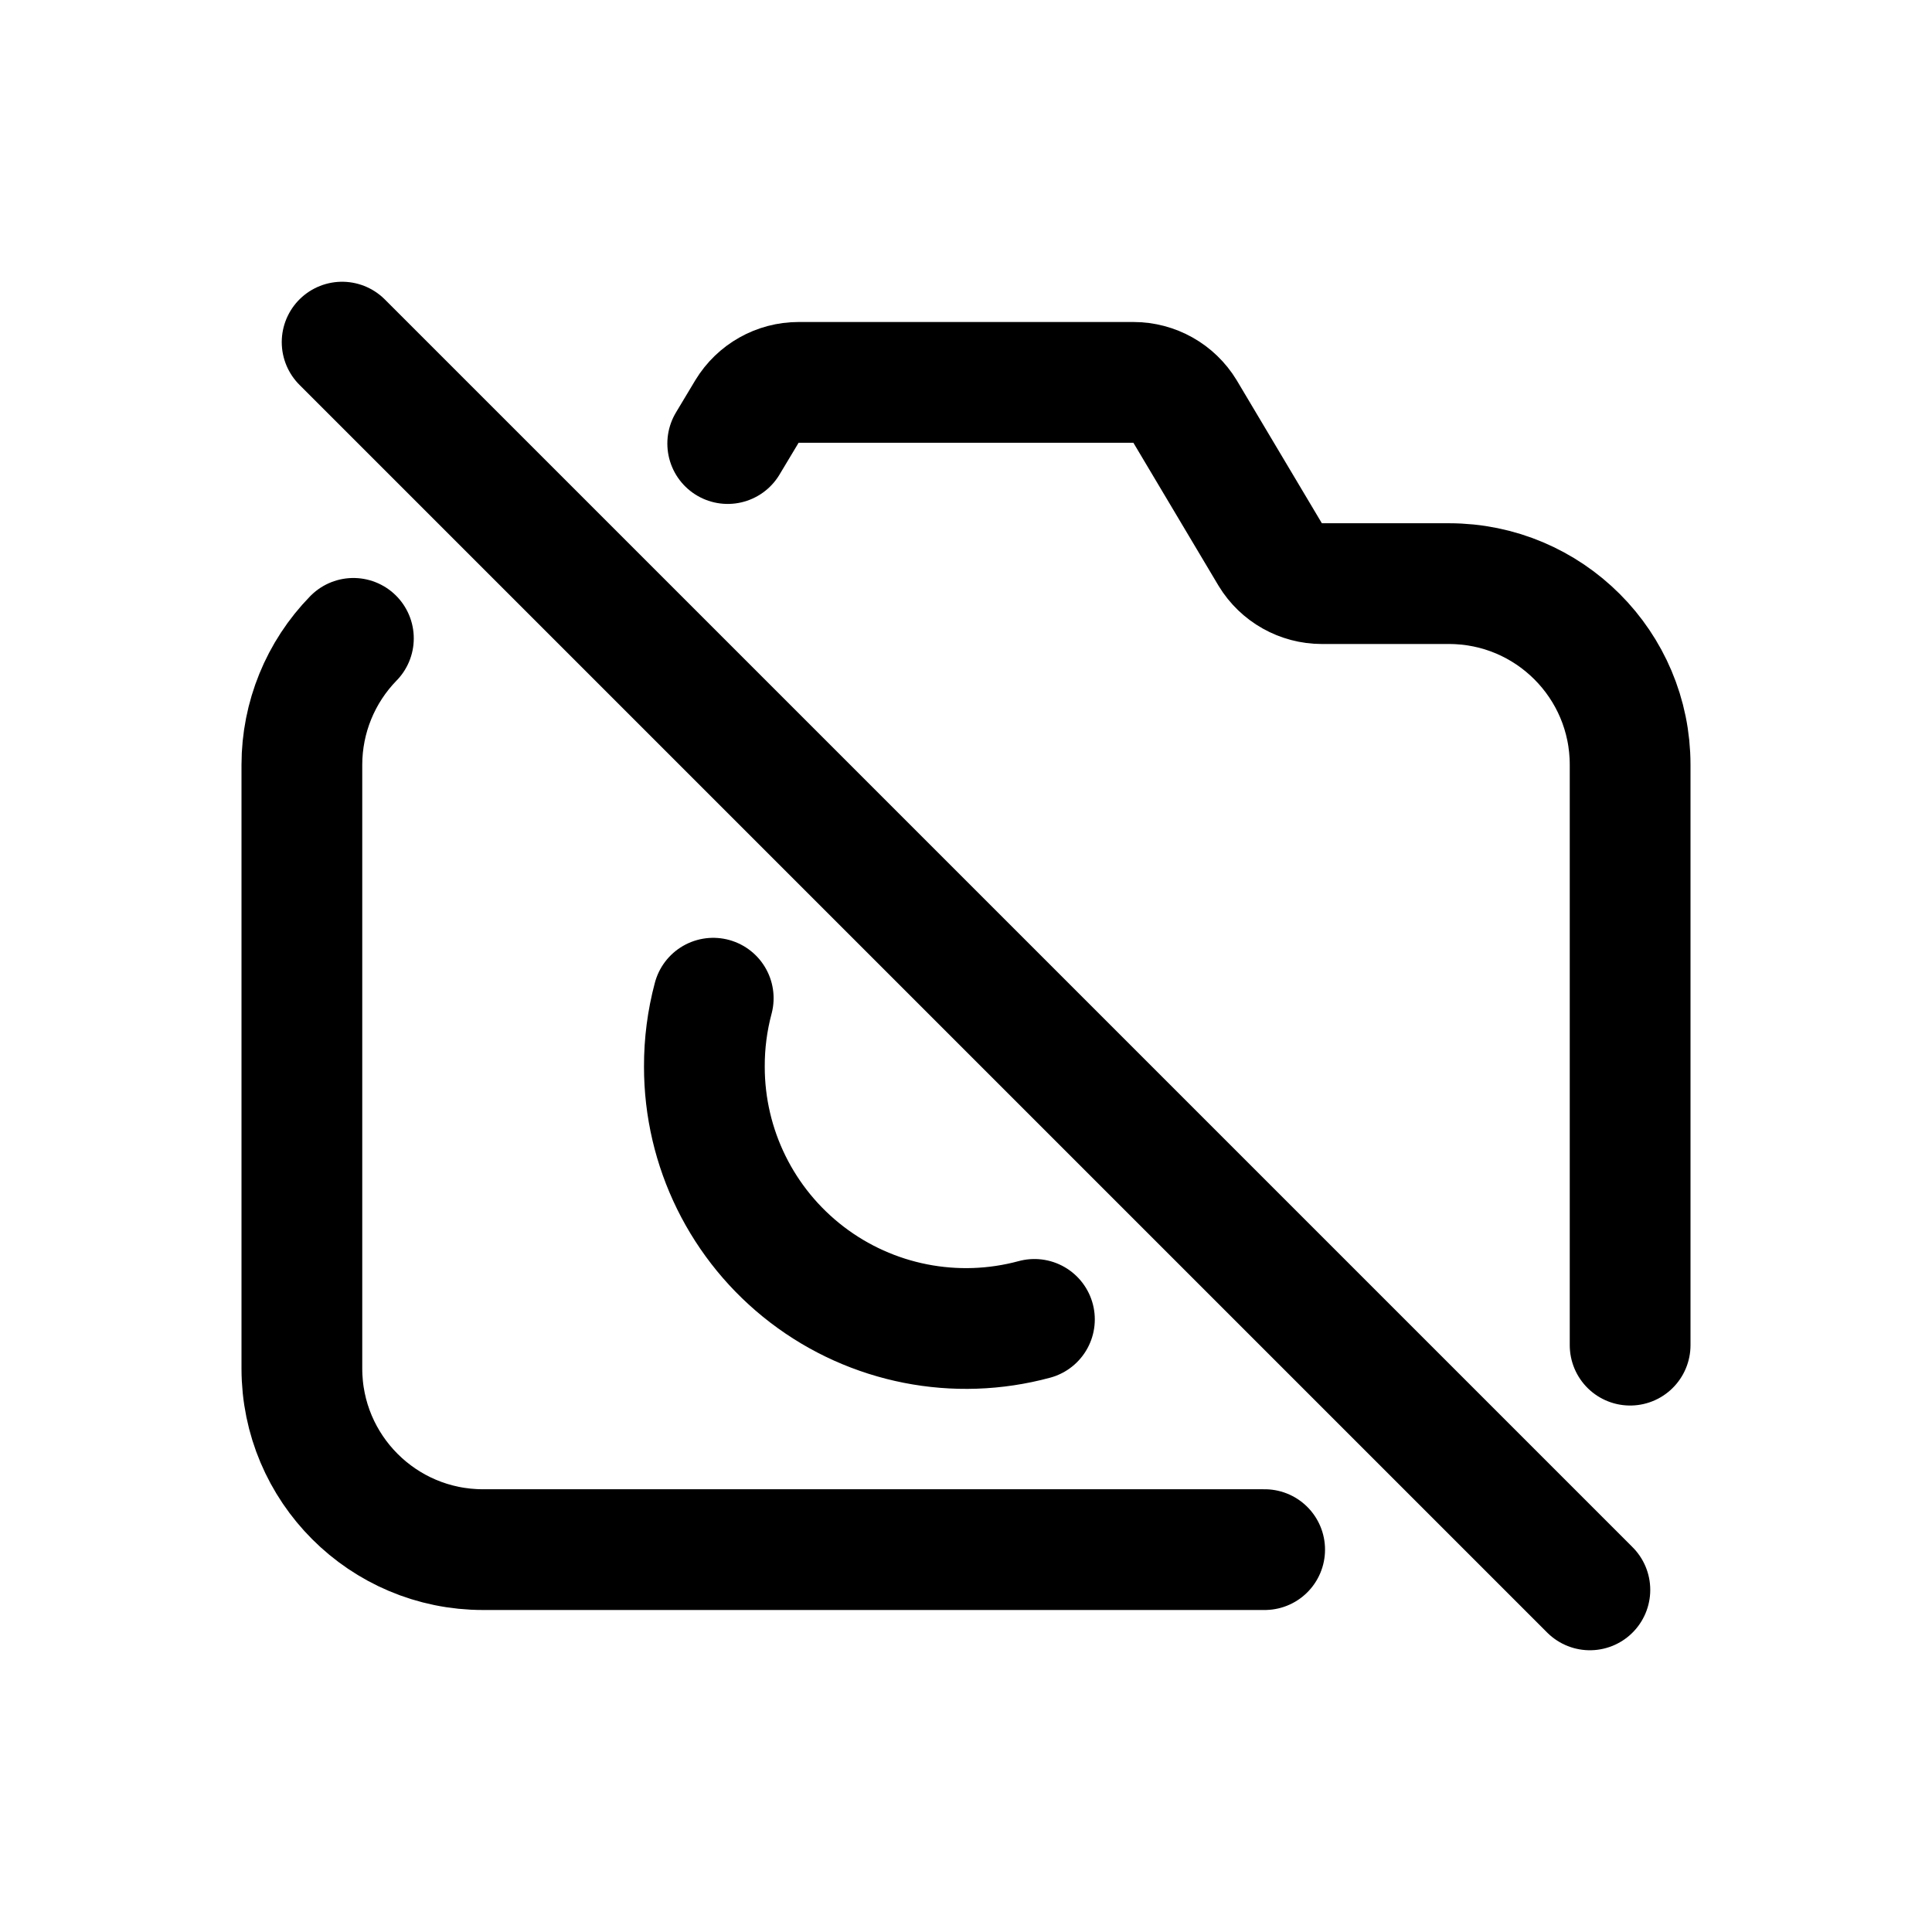
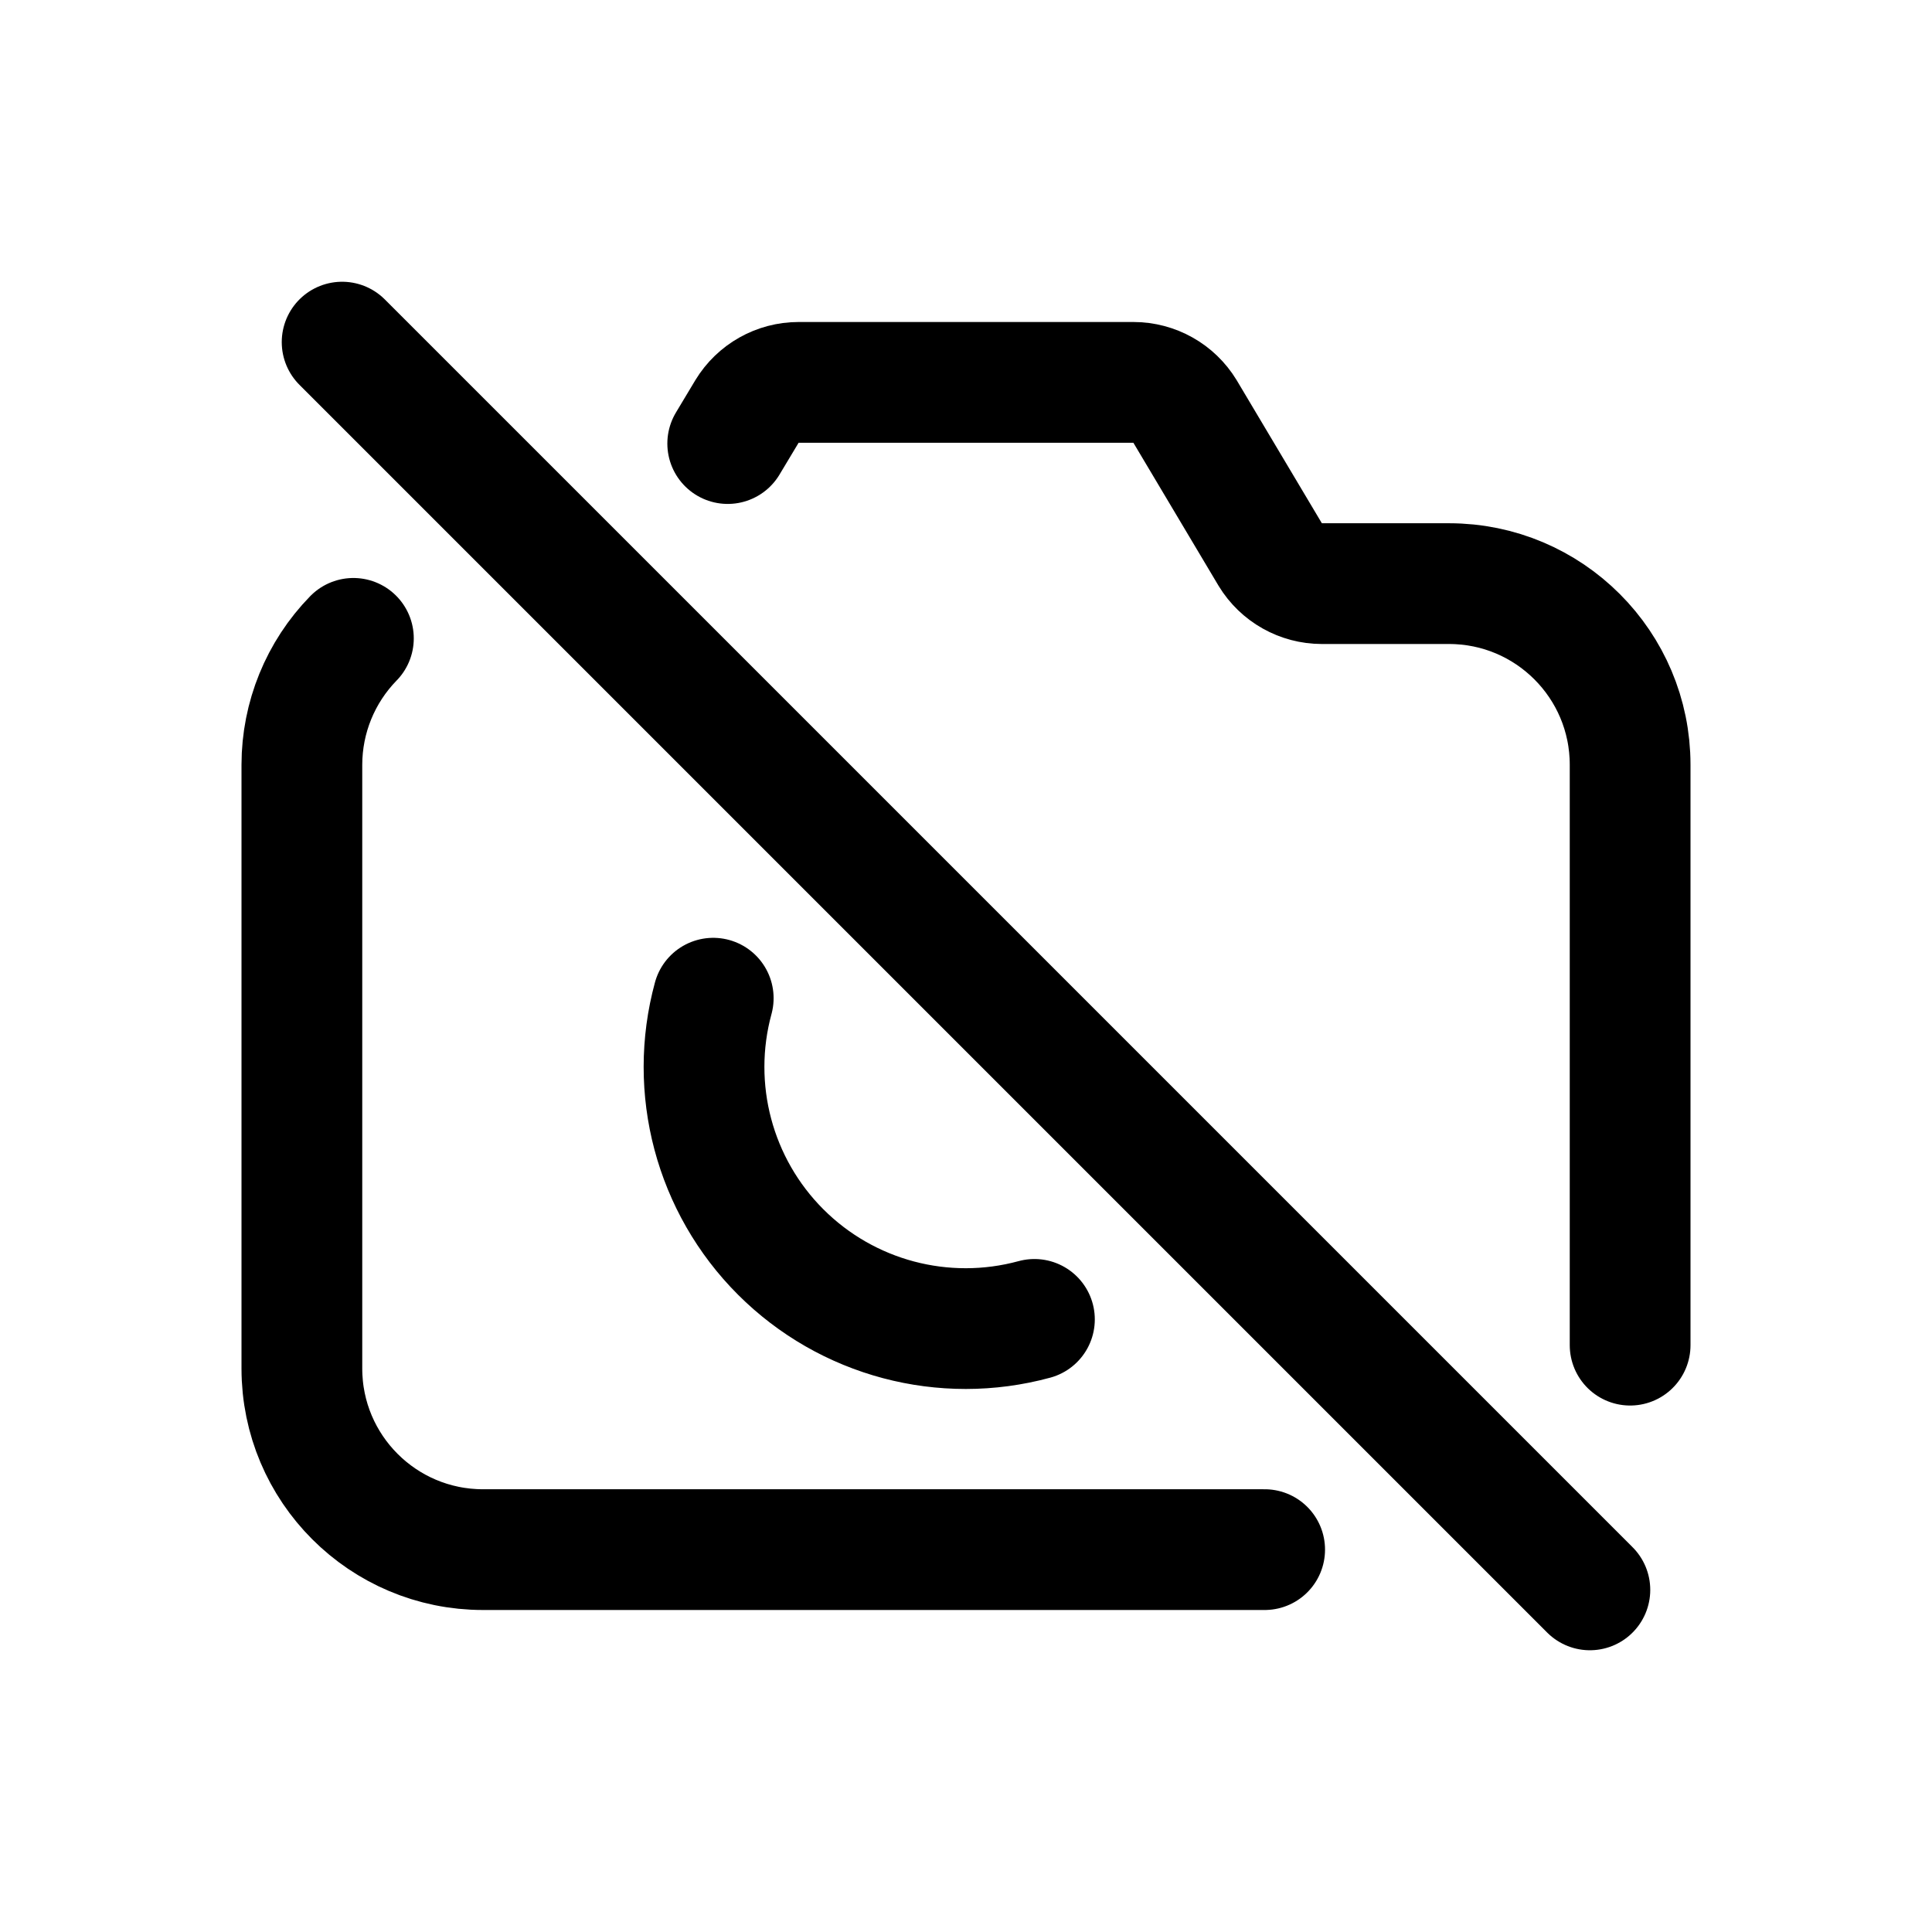
<svg xmlns="http://www.w3.org/2000/svg" viewBox="0 0 24 24" fill="none" stroke="currentColor" stroke-width="1.5" stroke-linecap="round" stroke-linejoin="round">
-   <path d="M9.04 5.51L9.28 5.11A0.75 0.75 0 0 1 9.92 4.75L14.08 4.75A0.75 0.75 0 0 1 14.72 5.11L15.78 6.89A0.75 0.75 0 0 0 16.42 7.25L18 7.25A2.25 2.25 0 0 1 20.25 9.5L20.25 16.71M15.71 19.25L6 19.25A2.25 2.25 0 0 1 3.75 17L3.75 9.5A2.25 2.25 0 0 1 4.39 7.93M12.85 16.39A3.25 3.25 0 0 1 8.75 13.25A3.25 3.25 0 0 1 8.86 12.4" />
+   <path d="M9.04 5.51L9.28 5.11A0.75 0.75 0 0 1 9.92 4.75L14.08 4.75A0.75 0.75 0 0 1 14.72 5.11L15.78 6.89A0.75 0.75 0 0 0 16.42 7.25L18 7.25A2.25 2.25 0 0 1 20.25 9.5L20.25 16.71M15.71 19.25L6 19.25A2.25 2.25 0 0 1 3.75 17L3.75 9.5A2.25 2.25 0 0 1 4.39 7.93M12.85 16.39A3.25 3.25 0 0 1 8.86 12.4" />
  <path d="M4.25 4.25L19.75 19.75" />
</svg>
